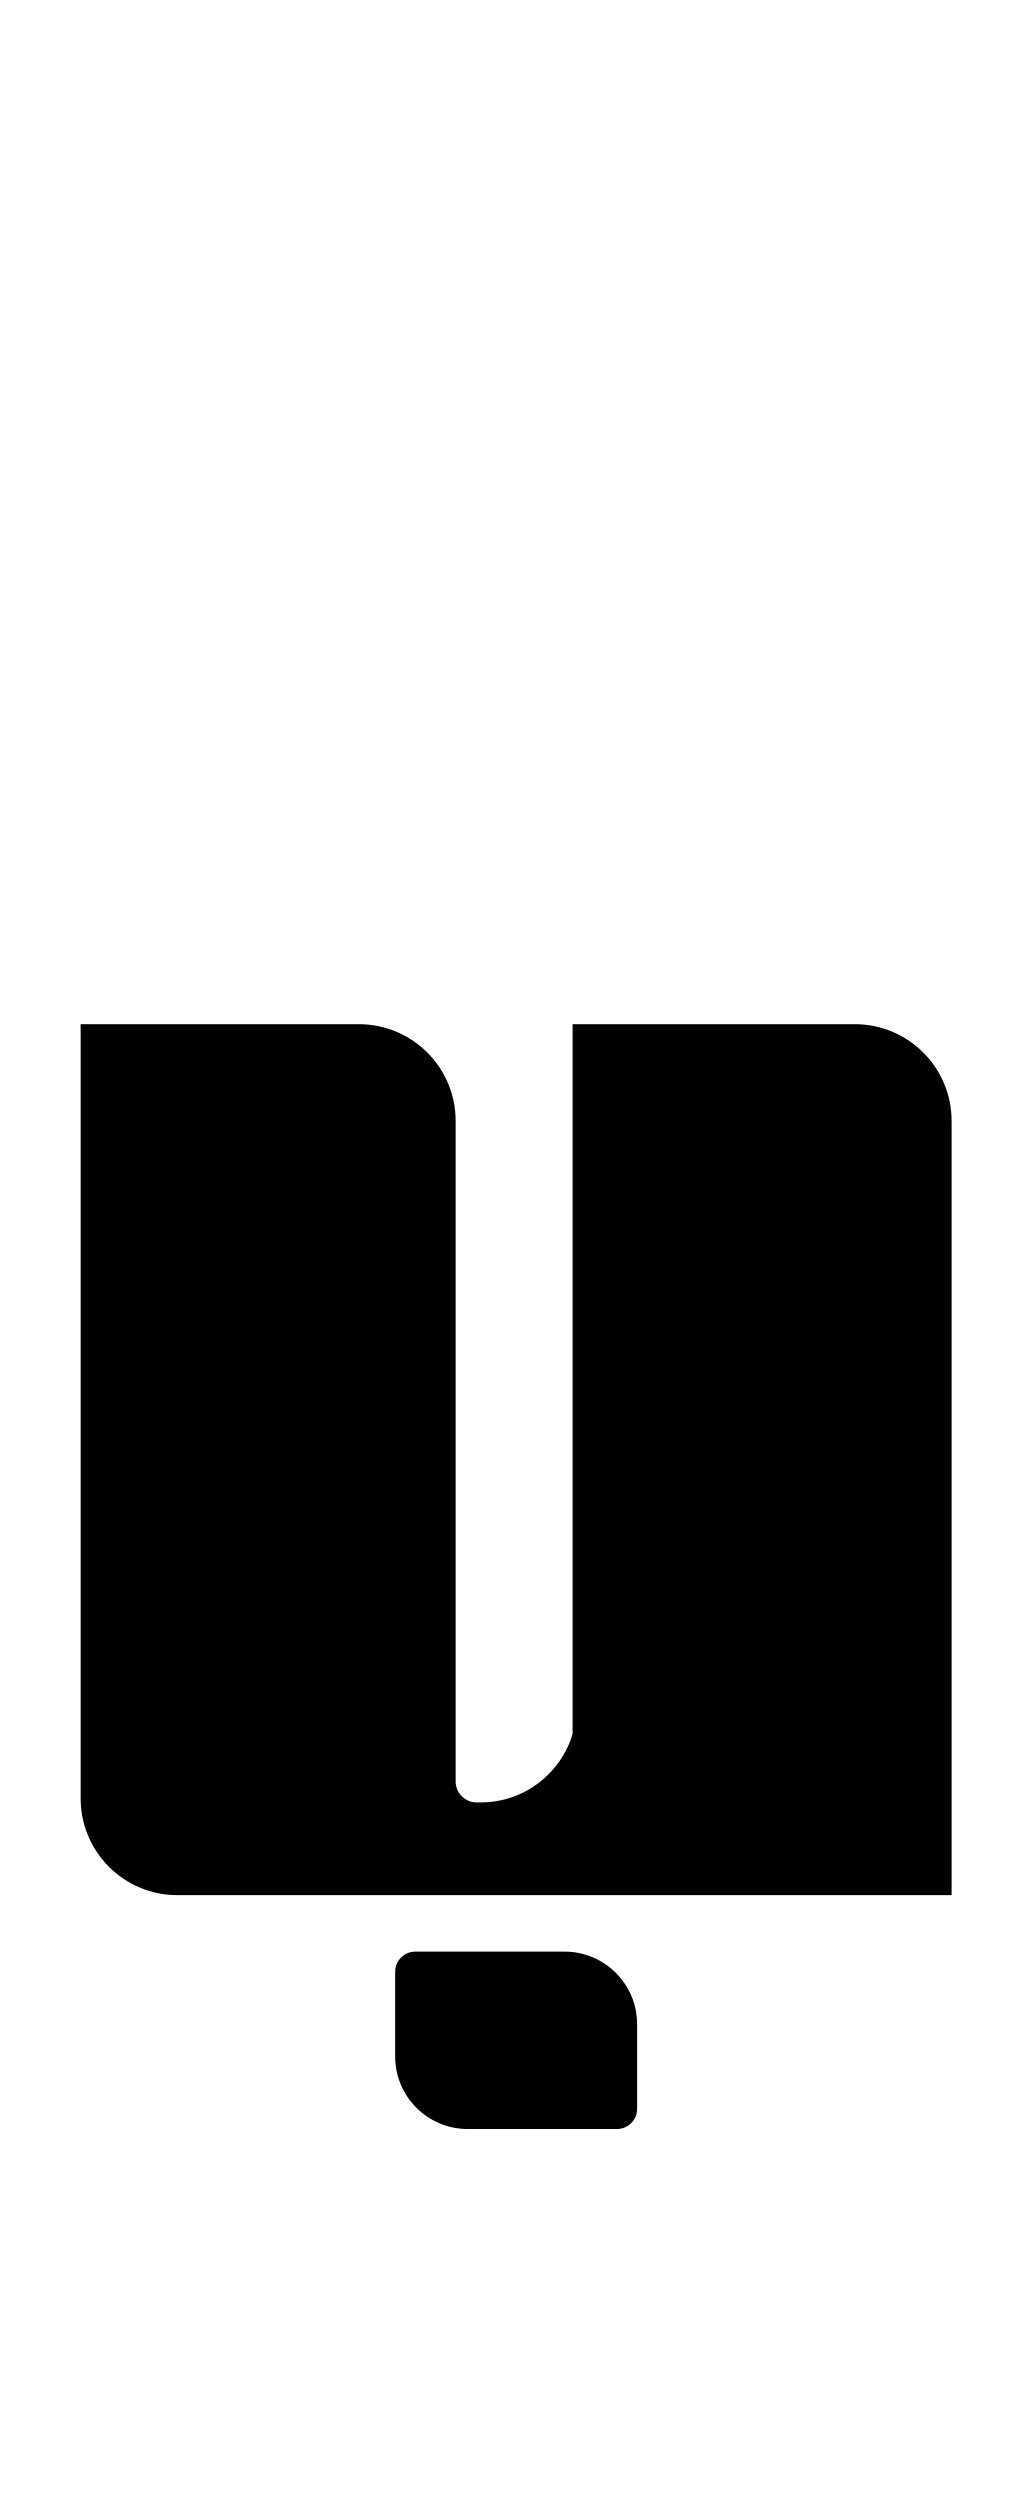
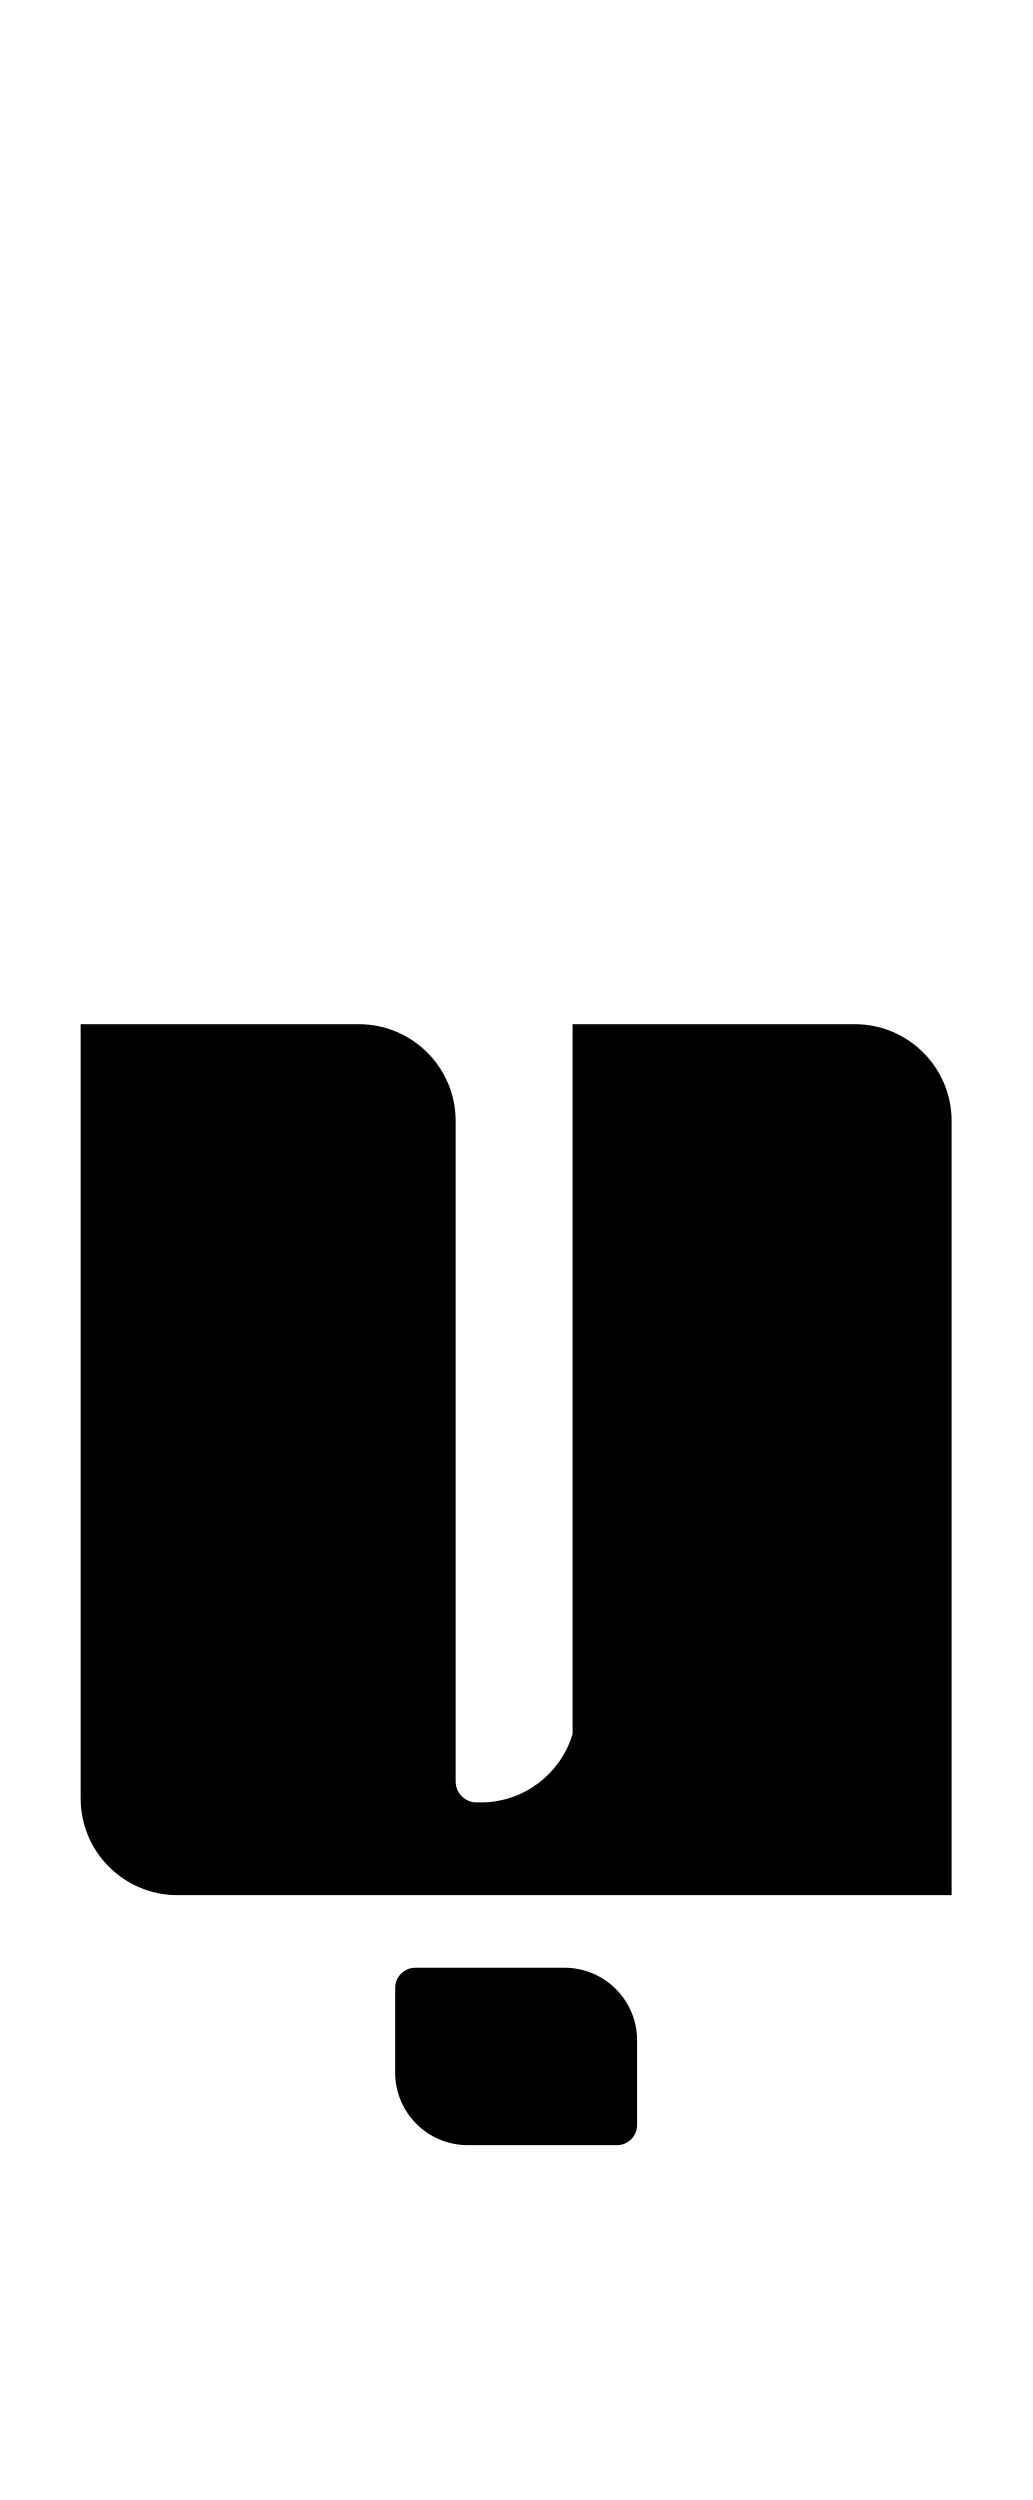
<svg xmlns="http://www.w3.org/2000/svg" width="256" height="620" viewBox="0 0 256 620">
-   <path id="udotbelow" d="M 44.00 470.00 L 236.00 470.00 L 236.00 278.00 C 236.00 264.75 225.26 254.00 212.00 254.00 L 142.00 254.00 L 142.00 430.04 C 139.07 439.85 129.98 447.00 119.22 447.00 L 118.20 447.00 C 115.33 447.00 113.00 444.67 113.00 441.80 L 113.00 278.00 C 113.00 264.75 102.26 254.00 89.00 254.00 L 20.00 254.00 L 20.00 446.00 C 20.00 459.26 30.74 470.00 44.00 470.00 Z M 158.00 523.00 L 158.00 502.00 C 158.00 492.06 149.94 484.00 140.00 484.00 L 103.00 484.00 C 100.24 484.00 98.00 486.24 98.00 489.00 L 98.00 510.00 C 98.00 519.94 106.06 528.00 116.00 528.00 L 153.00 528.00 C 155.76 528.00 158.00 525.76 158.00 523.00 Z" fill="#000000" fill-rule="nonzero" />
+   <path id="udotbelow" d="M 44.00 470.00 L 236.00 470.00 L 236.00 278.00 C 236.00 264.75 225.26 254.00 212.00 254.00 L 142.00 254.00 L 142.00 430.04 C 139.07 439.85 129.98 447.00 119.22 447.00 L 118.20 447.00 C 115.33 447.00 113.00 444.67 113.00 441.80 L 113.00 278.00 C 113.00 264.75 102.26 254.00 89.00 254.00 L 20.00 254.00 L 20.00 446.00 C 20.00 459.26 30.74 470.00 44.00 470.00 Z M 158.00 527.00 L 158.00 506.00 C 158.00 496.06 149.94 488.00 140.00 488.00 L 103.00 488.00 C 100.24 488.00 98.00 490.24 98.00 493.00 L 98.00 514.00 C 98.00 523.94 106.06 532.00 116.00 532.00 L 153.00 532.00 C 155.76 532.00 158.00 529.76 158.00 527.00 Z" fill="#000000" fill-rule="nonzero" />
</svg>
